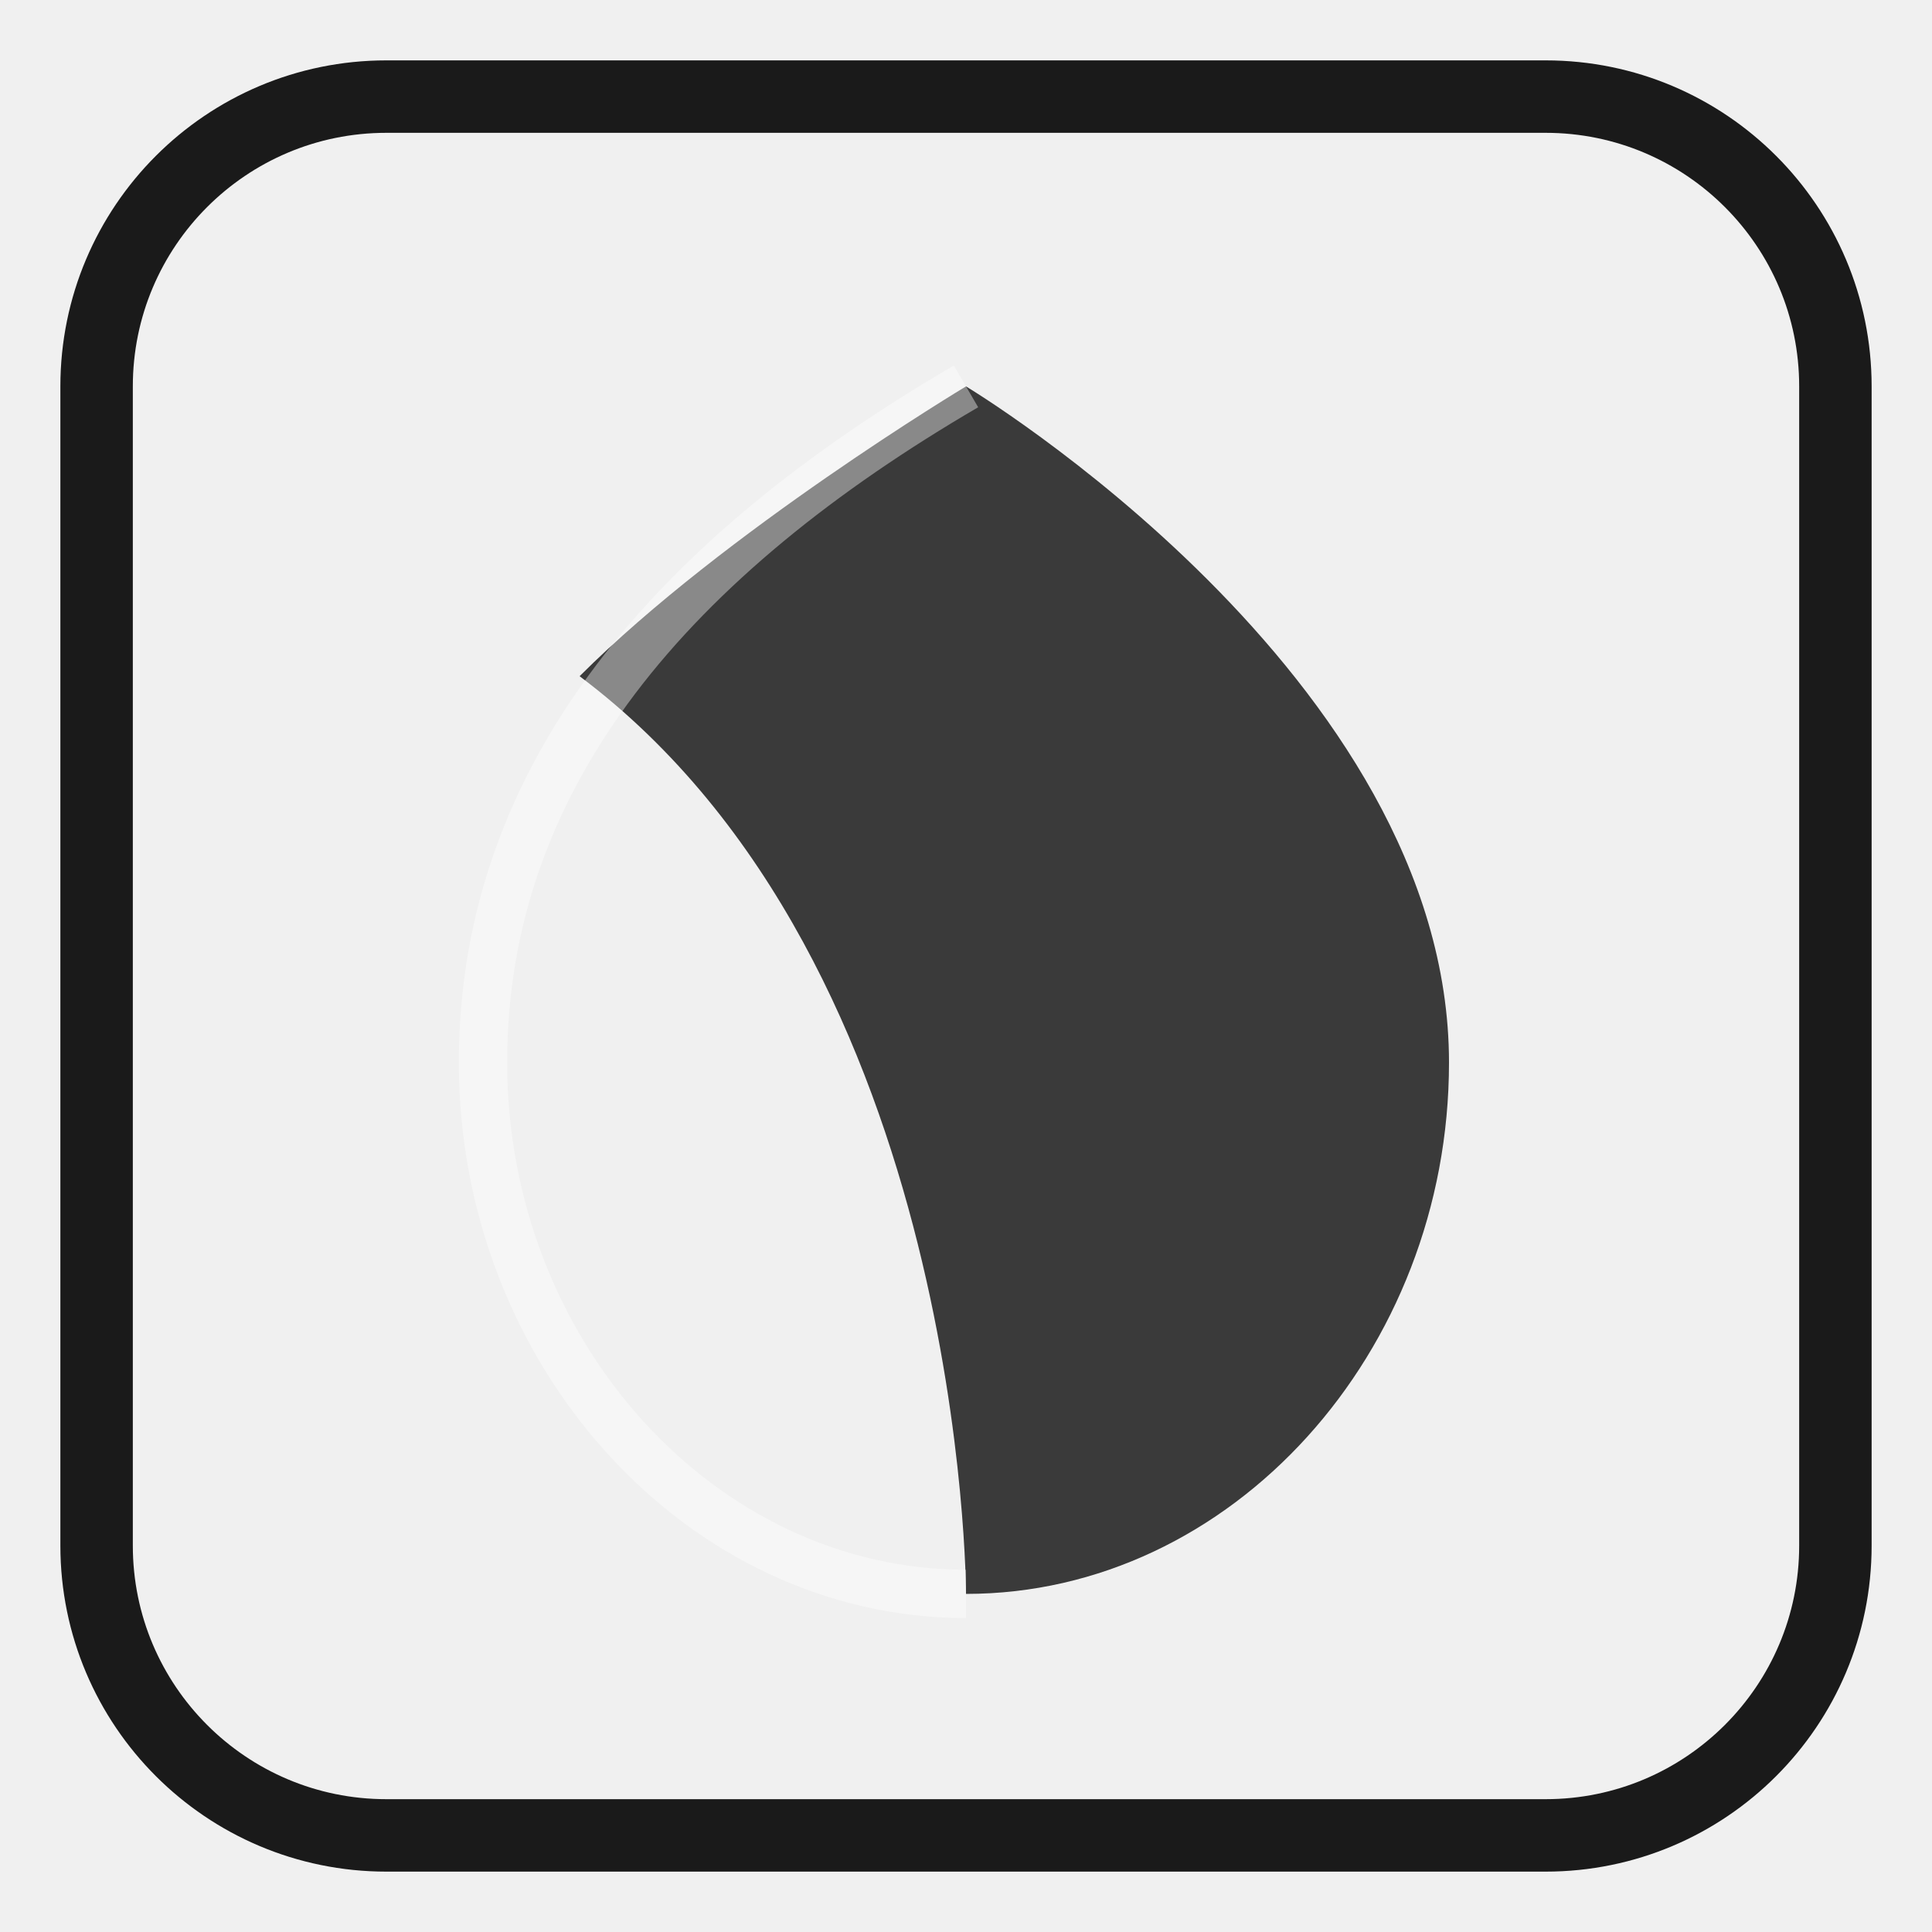
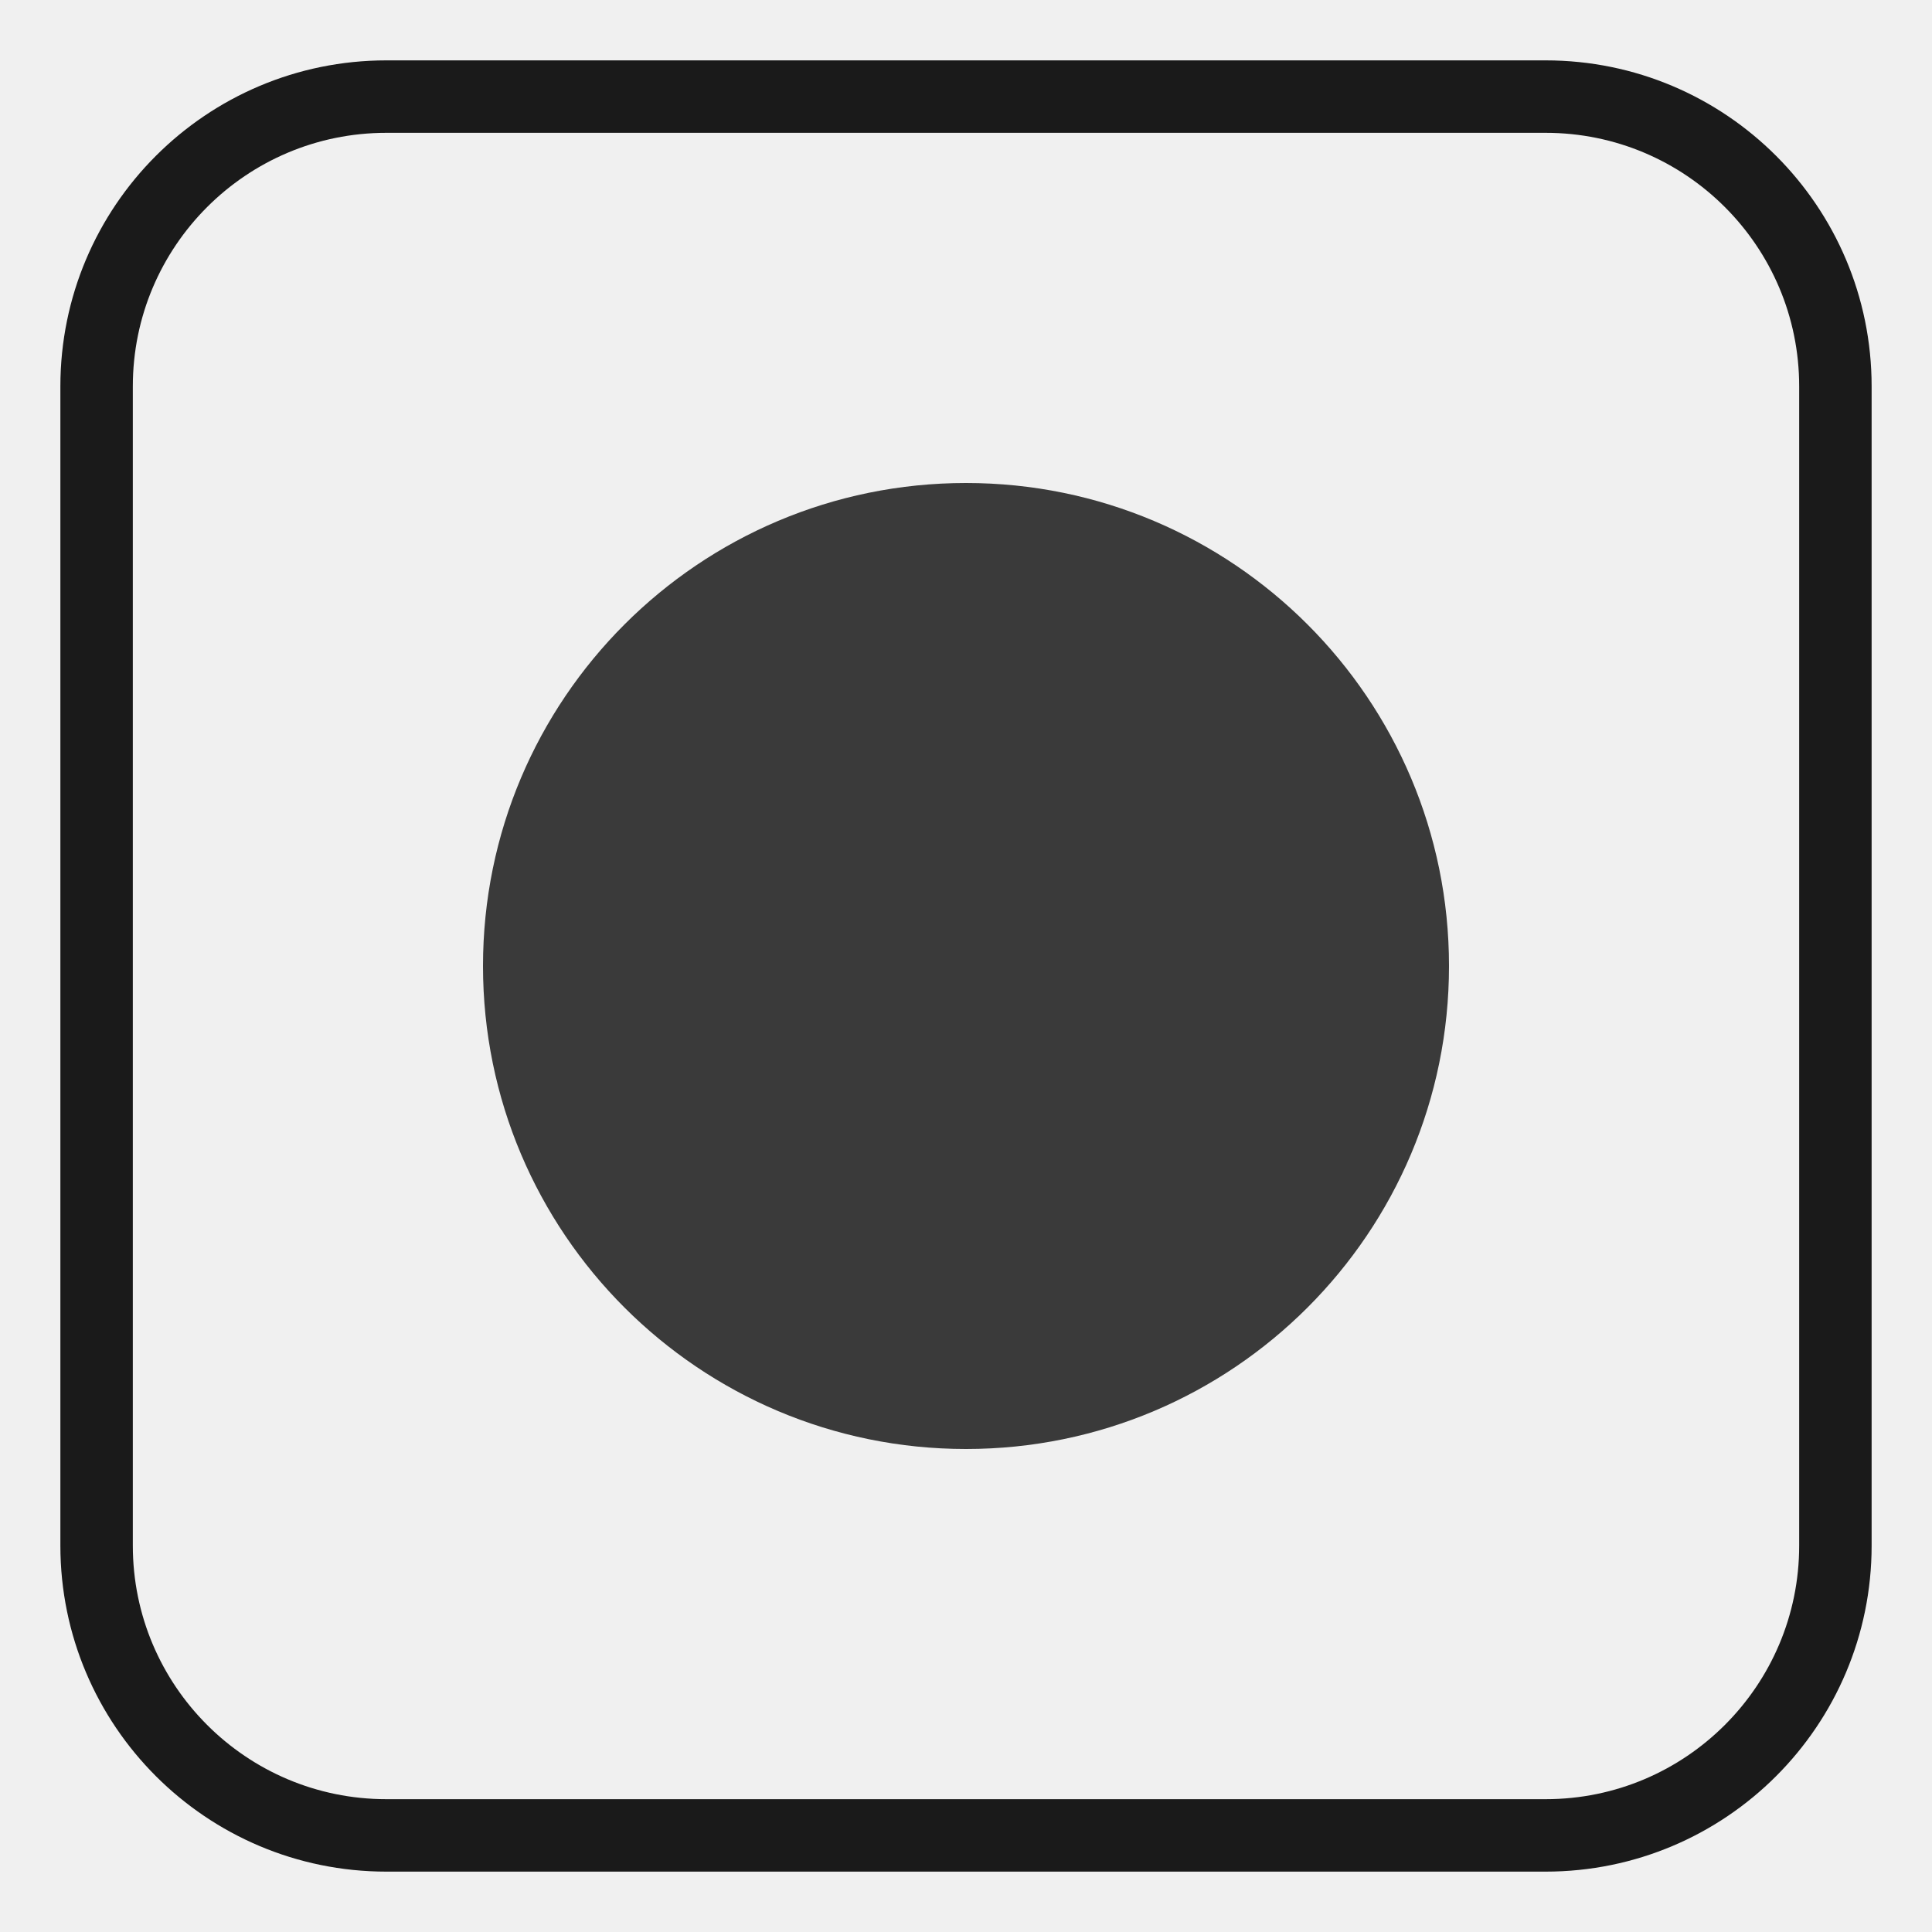
<svg xmlns="http://www.w3.org/2000/svg" viewBox="0 0 40 40" width="40" height="40">
  <rect x="2" y="2" width="36" height="36" rx="6" ry="6" fill="none" stroke="#1a1a1a" stroke-width="1.5" />
-   <path d="M20 8        C20 8 30 14 30 22        C30 28 25.5 33 20 33        C20 33 20 20 12 14        C15 11 20 8 20 8 Z" fill="#1a1a1a" opacity="0.85" />
-   <path d="M20 33        C14.5 33 10 28 10 22        C10 16 14 11.5 20 8" fill="none" stroke="#fff" stroke-width="1" opacity="0.4" />
+   <circle cx="20" cy="20" r="10" fill="#1a1a1a" opacity="0.85" />
</svg>
